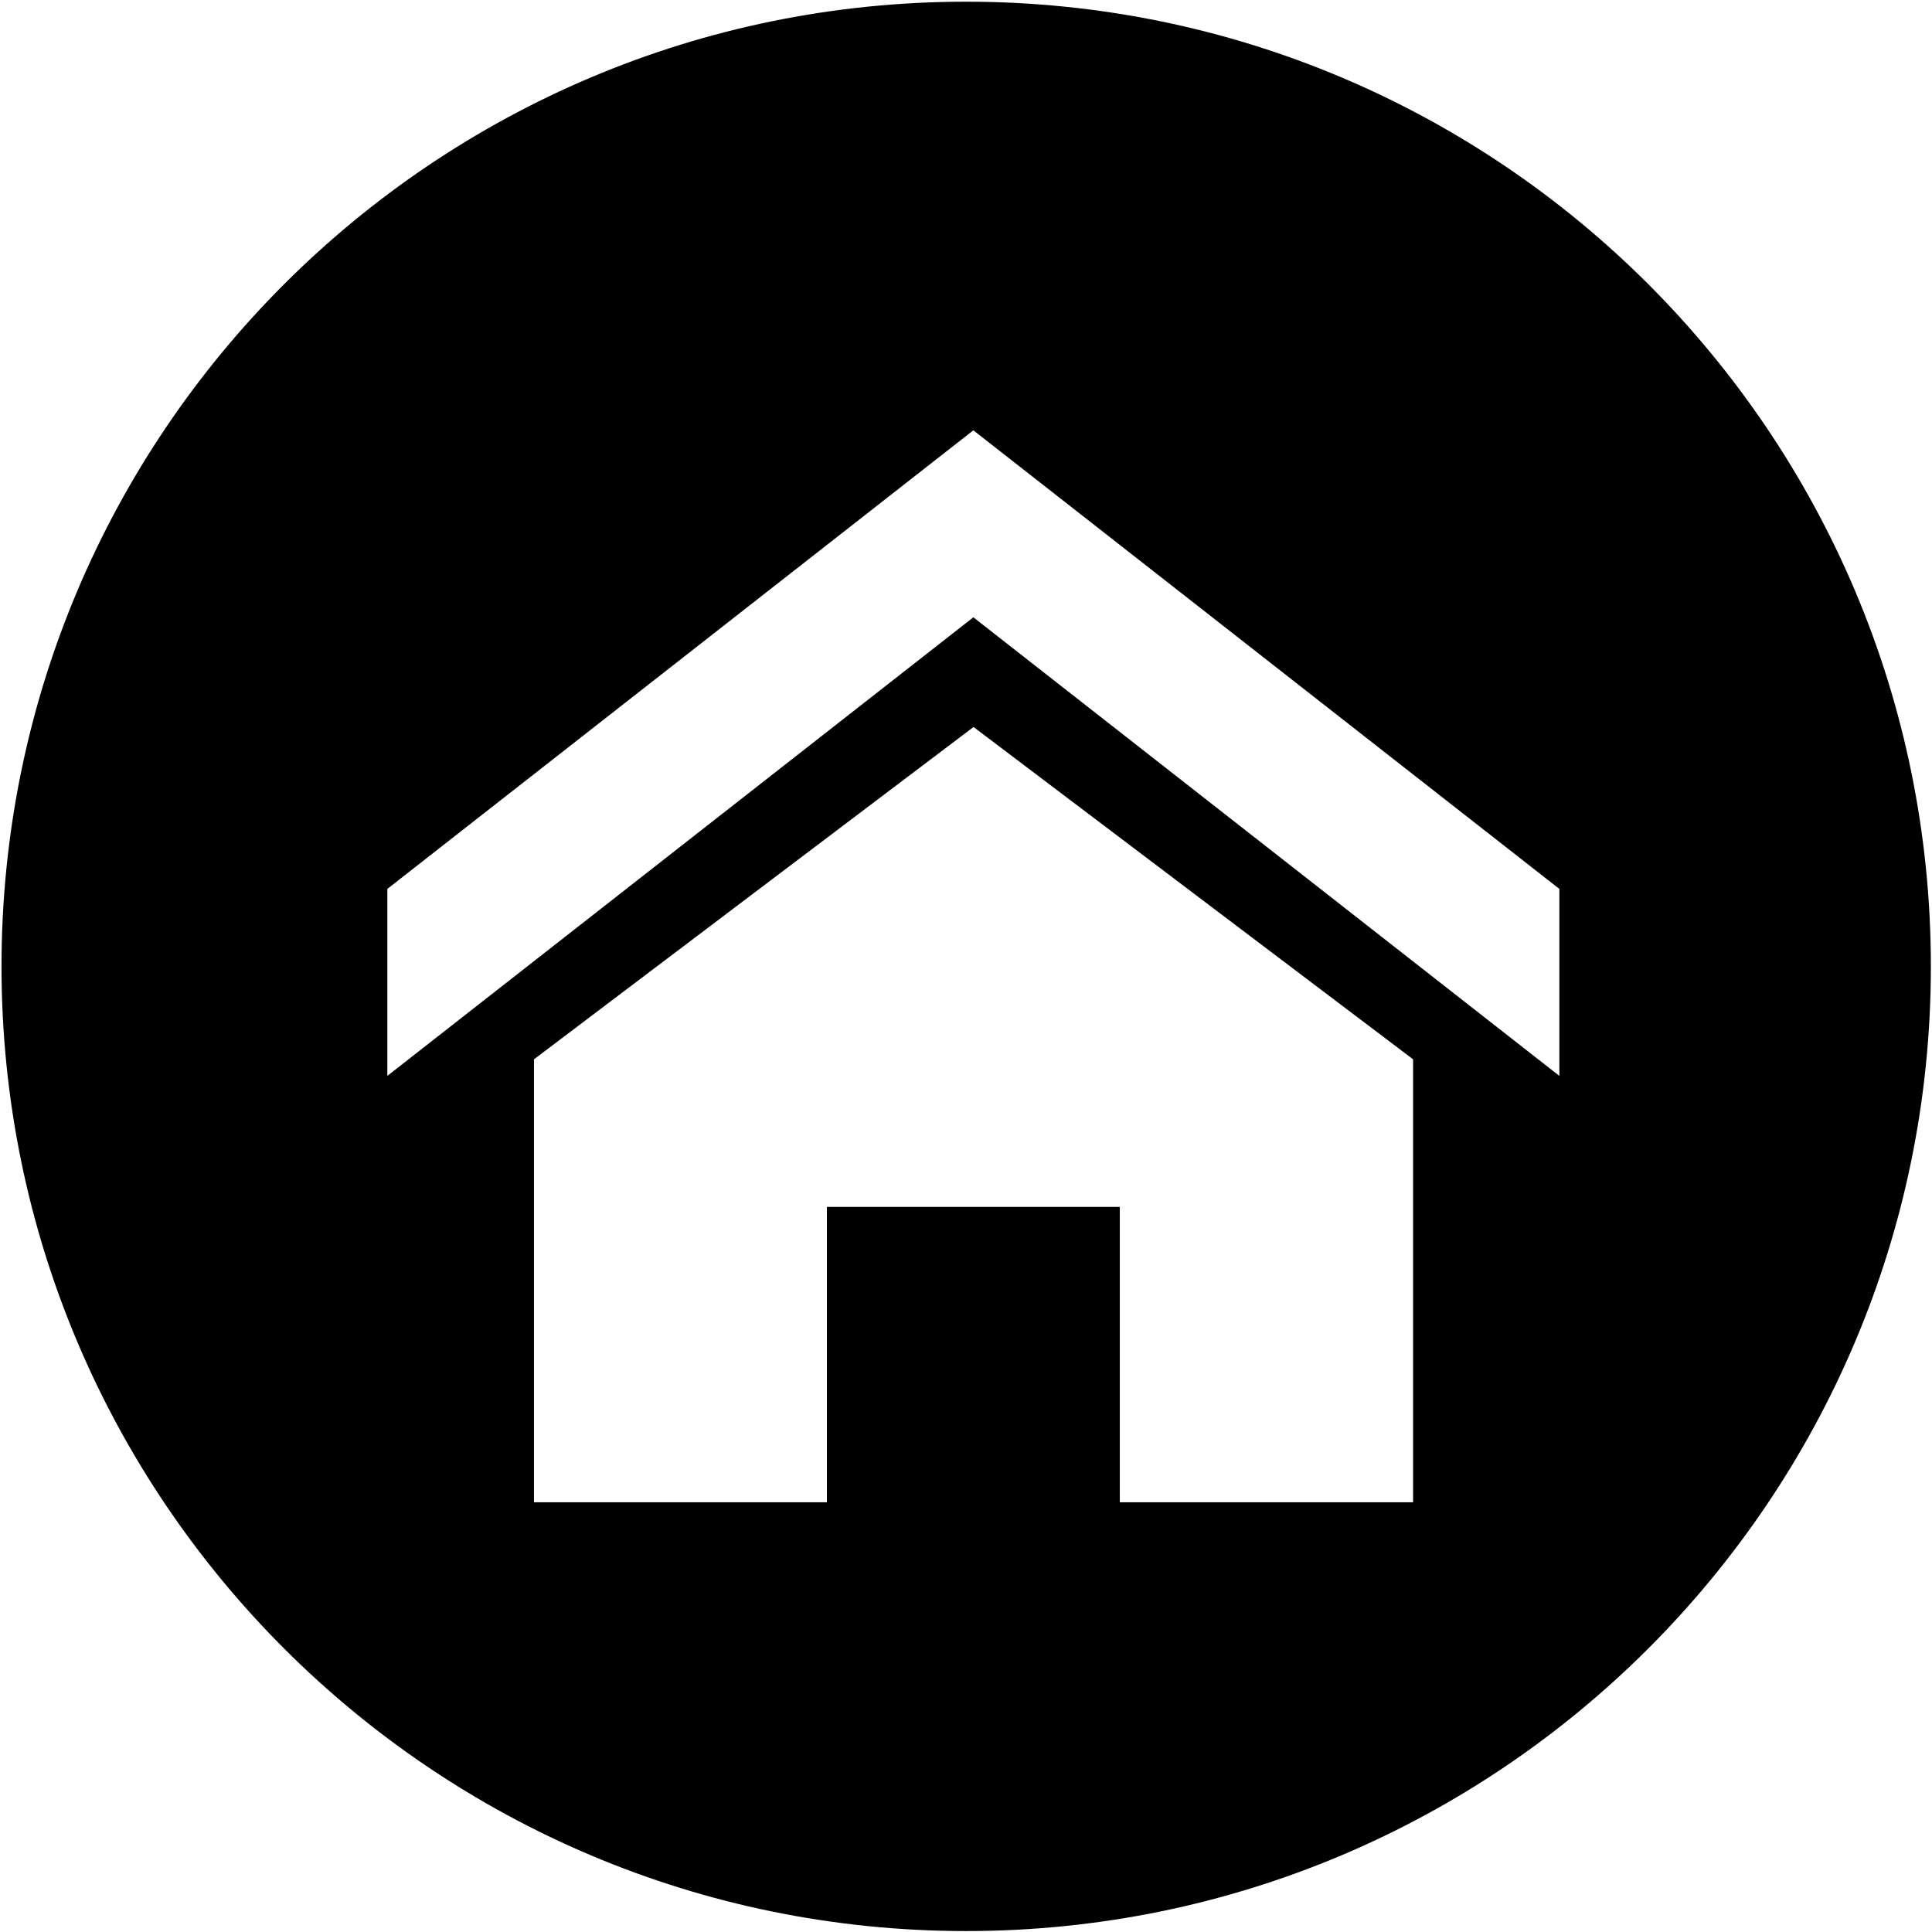
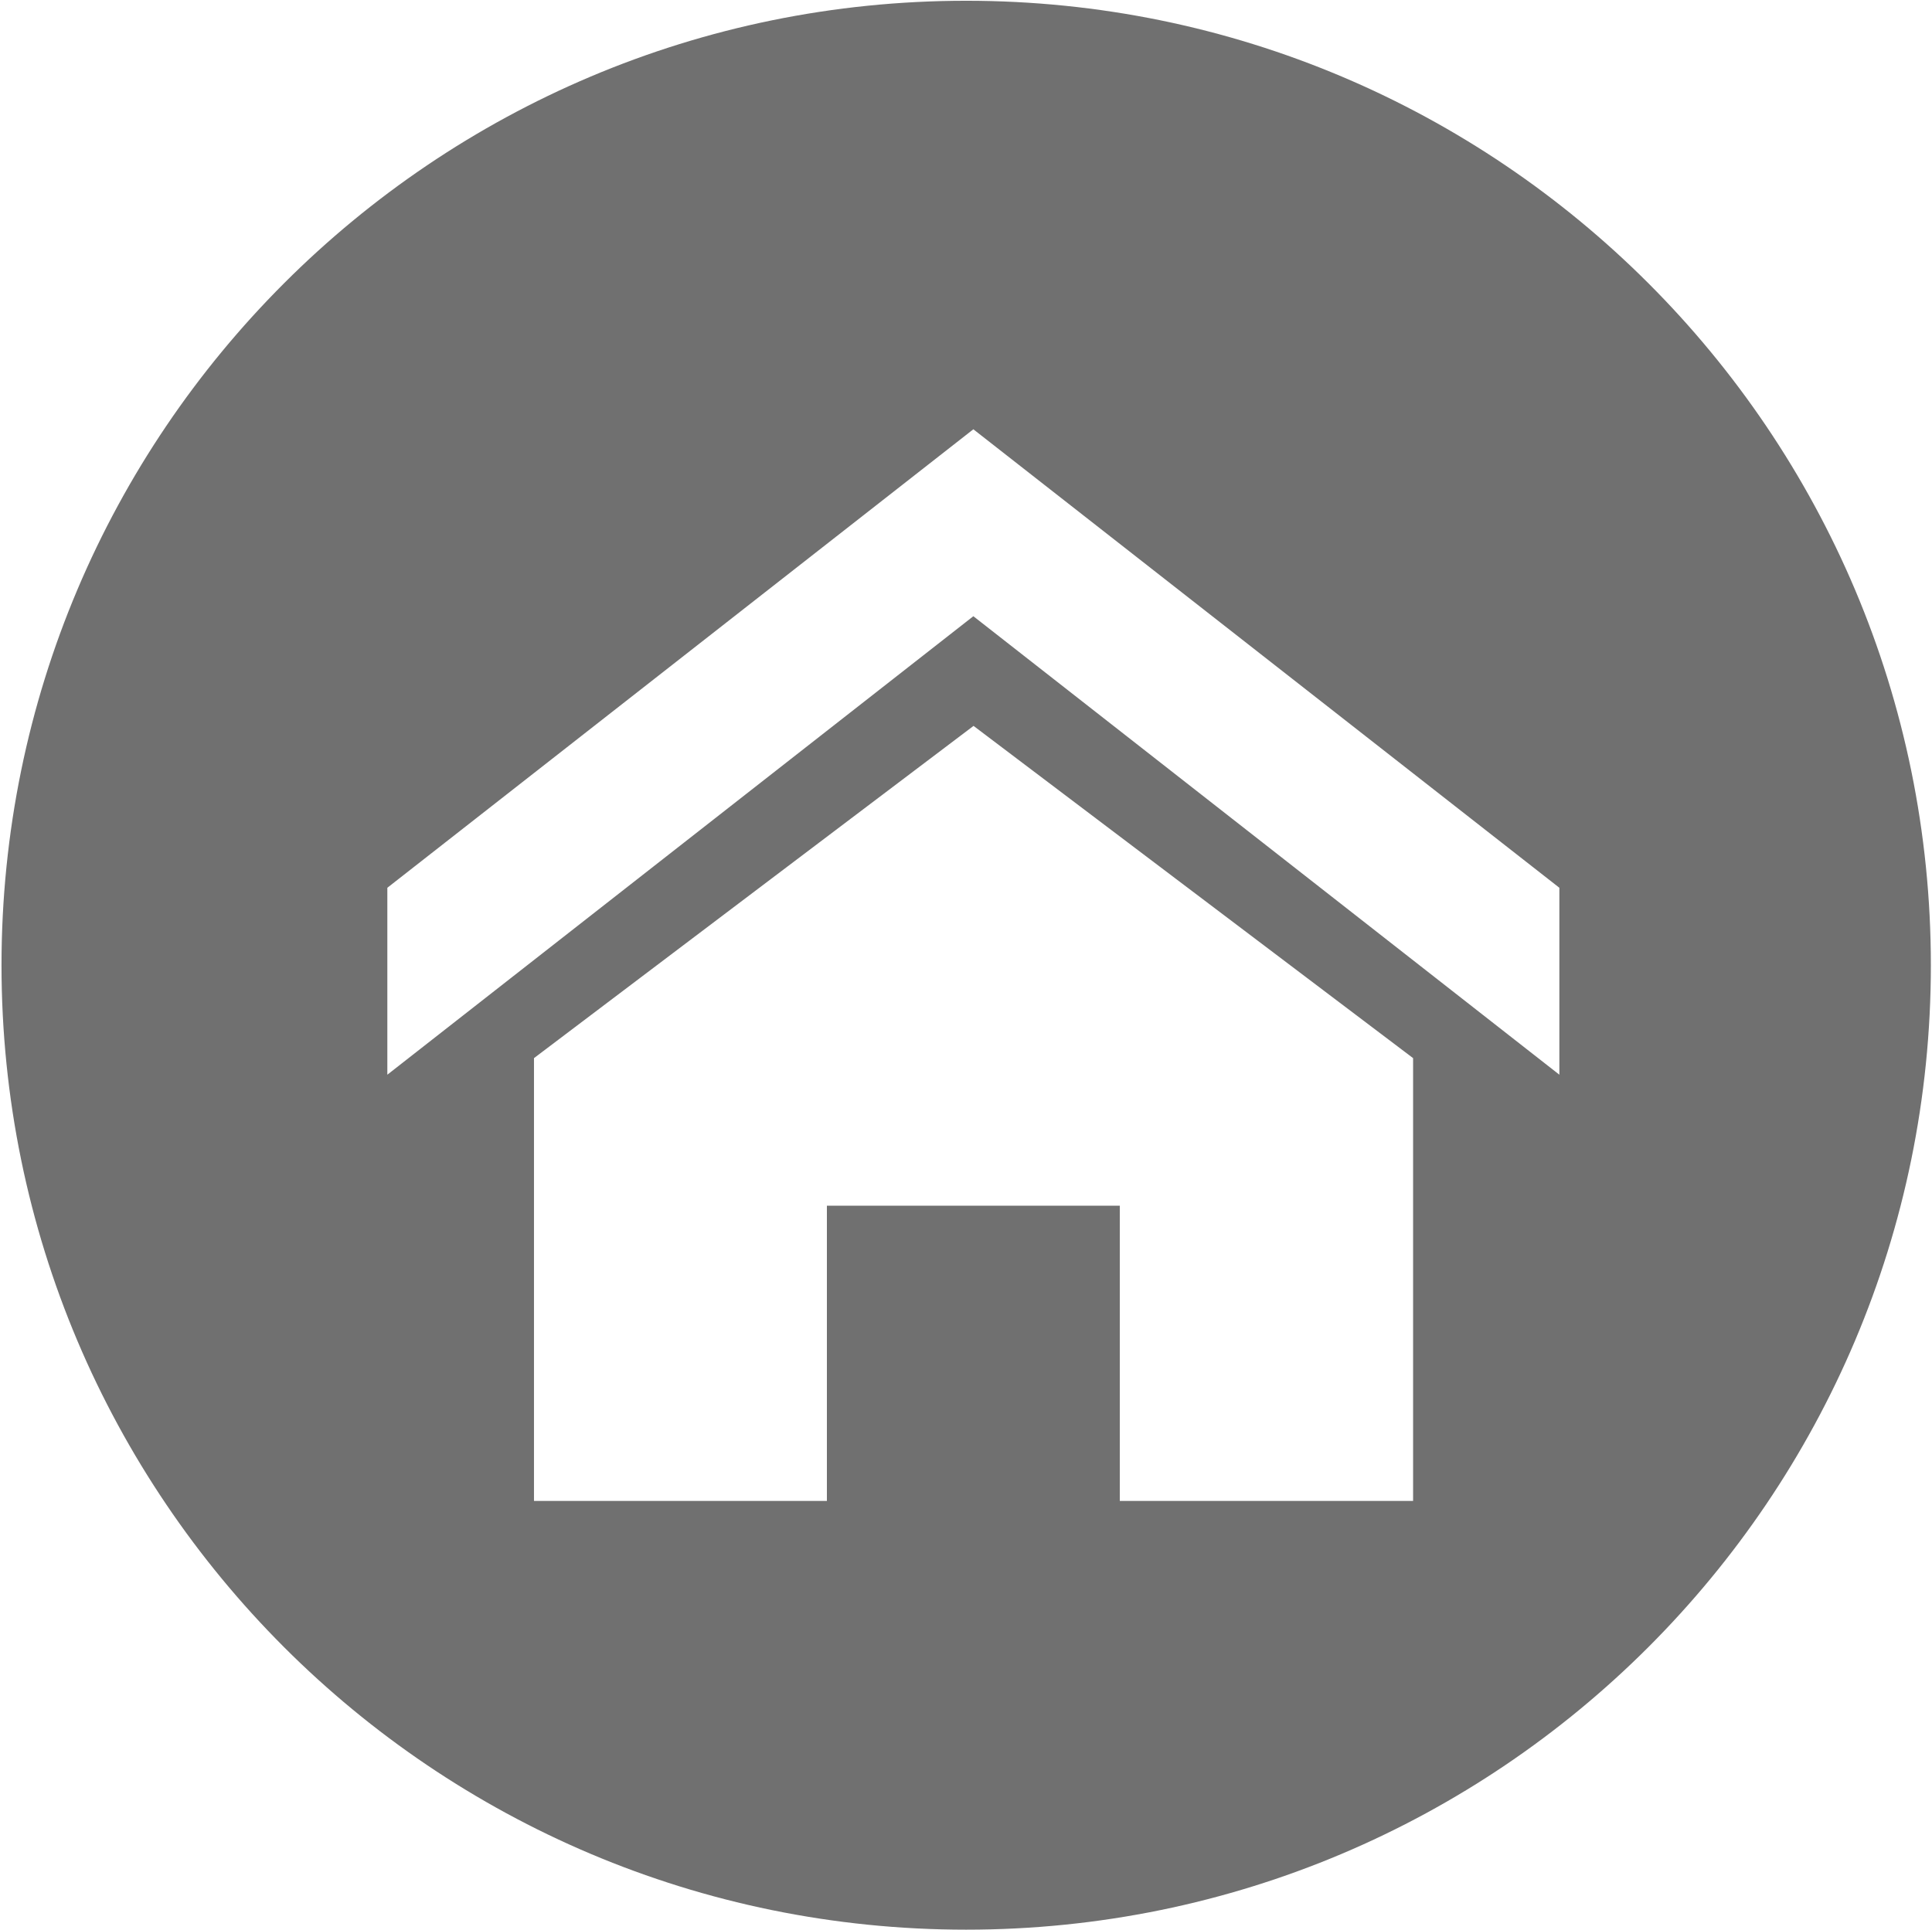
- <svg xmlns="http://www.w3.org/2000/svg" class="icon" width="30px" height="30.00px" viewBox="0 0 1025 1024" version="1.1">
-   <path d="M512.6 0.4C230 0.4 0.8 229.5 0.8 512.2S230 1024 512.6 1024s511.8-229.1 511.8-511.8S795.3 0.4 512.6 0.4zM749.6 796.5 594.1 796.5 594.1 639.8 438.7 639.8l0 156.7L283.3 796.5l0-235 233.2-176.3 233.2 176.3L749.7 796.5zM827.3 570.3 516.4 327 205.5 570.3l0-99.2 310.9-243.3 310.9 243.3L827.3 570.3z" />
+ <svg xmlns="http://www.w3.org/2000/svg" class="icon" style="" viewBox="0 0 1025 1024" version="1.1" p-id="5763" width="30.029" height="30">
+   <defs>
+     <style type="text/css">
+ 
+ </style>
+   </defs>
+   <path d="M512.6 0.4C230 0.4 0.8 229.5 0.8 512.2S230 1024 512.6 1024s511.8-229.1 511.8-511.8S795.3 0.4 512.6 0.4zM749.6 796.5 594.1 796.5 594.1 639.8 438.7 639.8l0 156.7L283.3 796.5l0-235 233.2-176.3 233.2 176.3L749.7 796.5zM827.3 570.3 516.4 327 205.5 570.3l0-99.2 310.9-243.3 310.9 243.3L827.3 570.3z" p-id="5764" fill="#707070" />
</svg>
